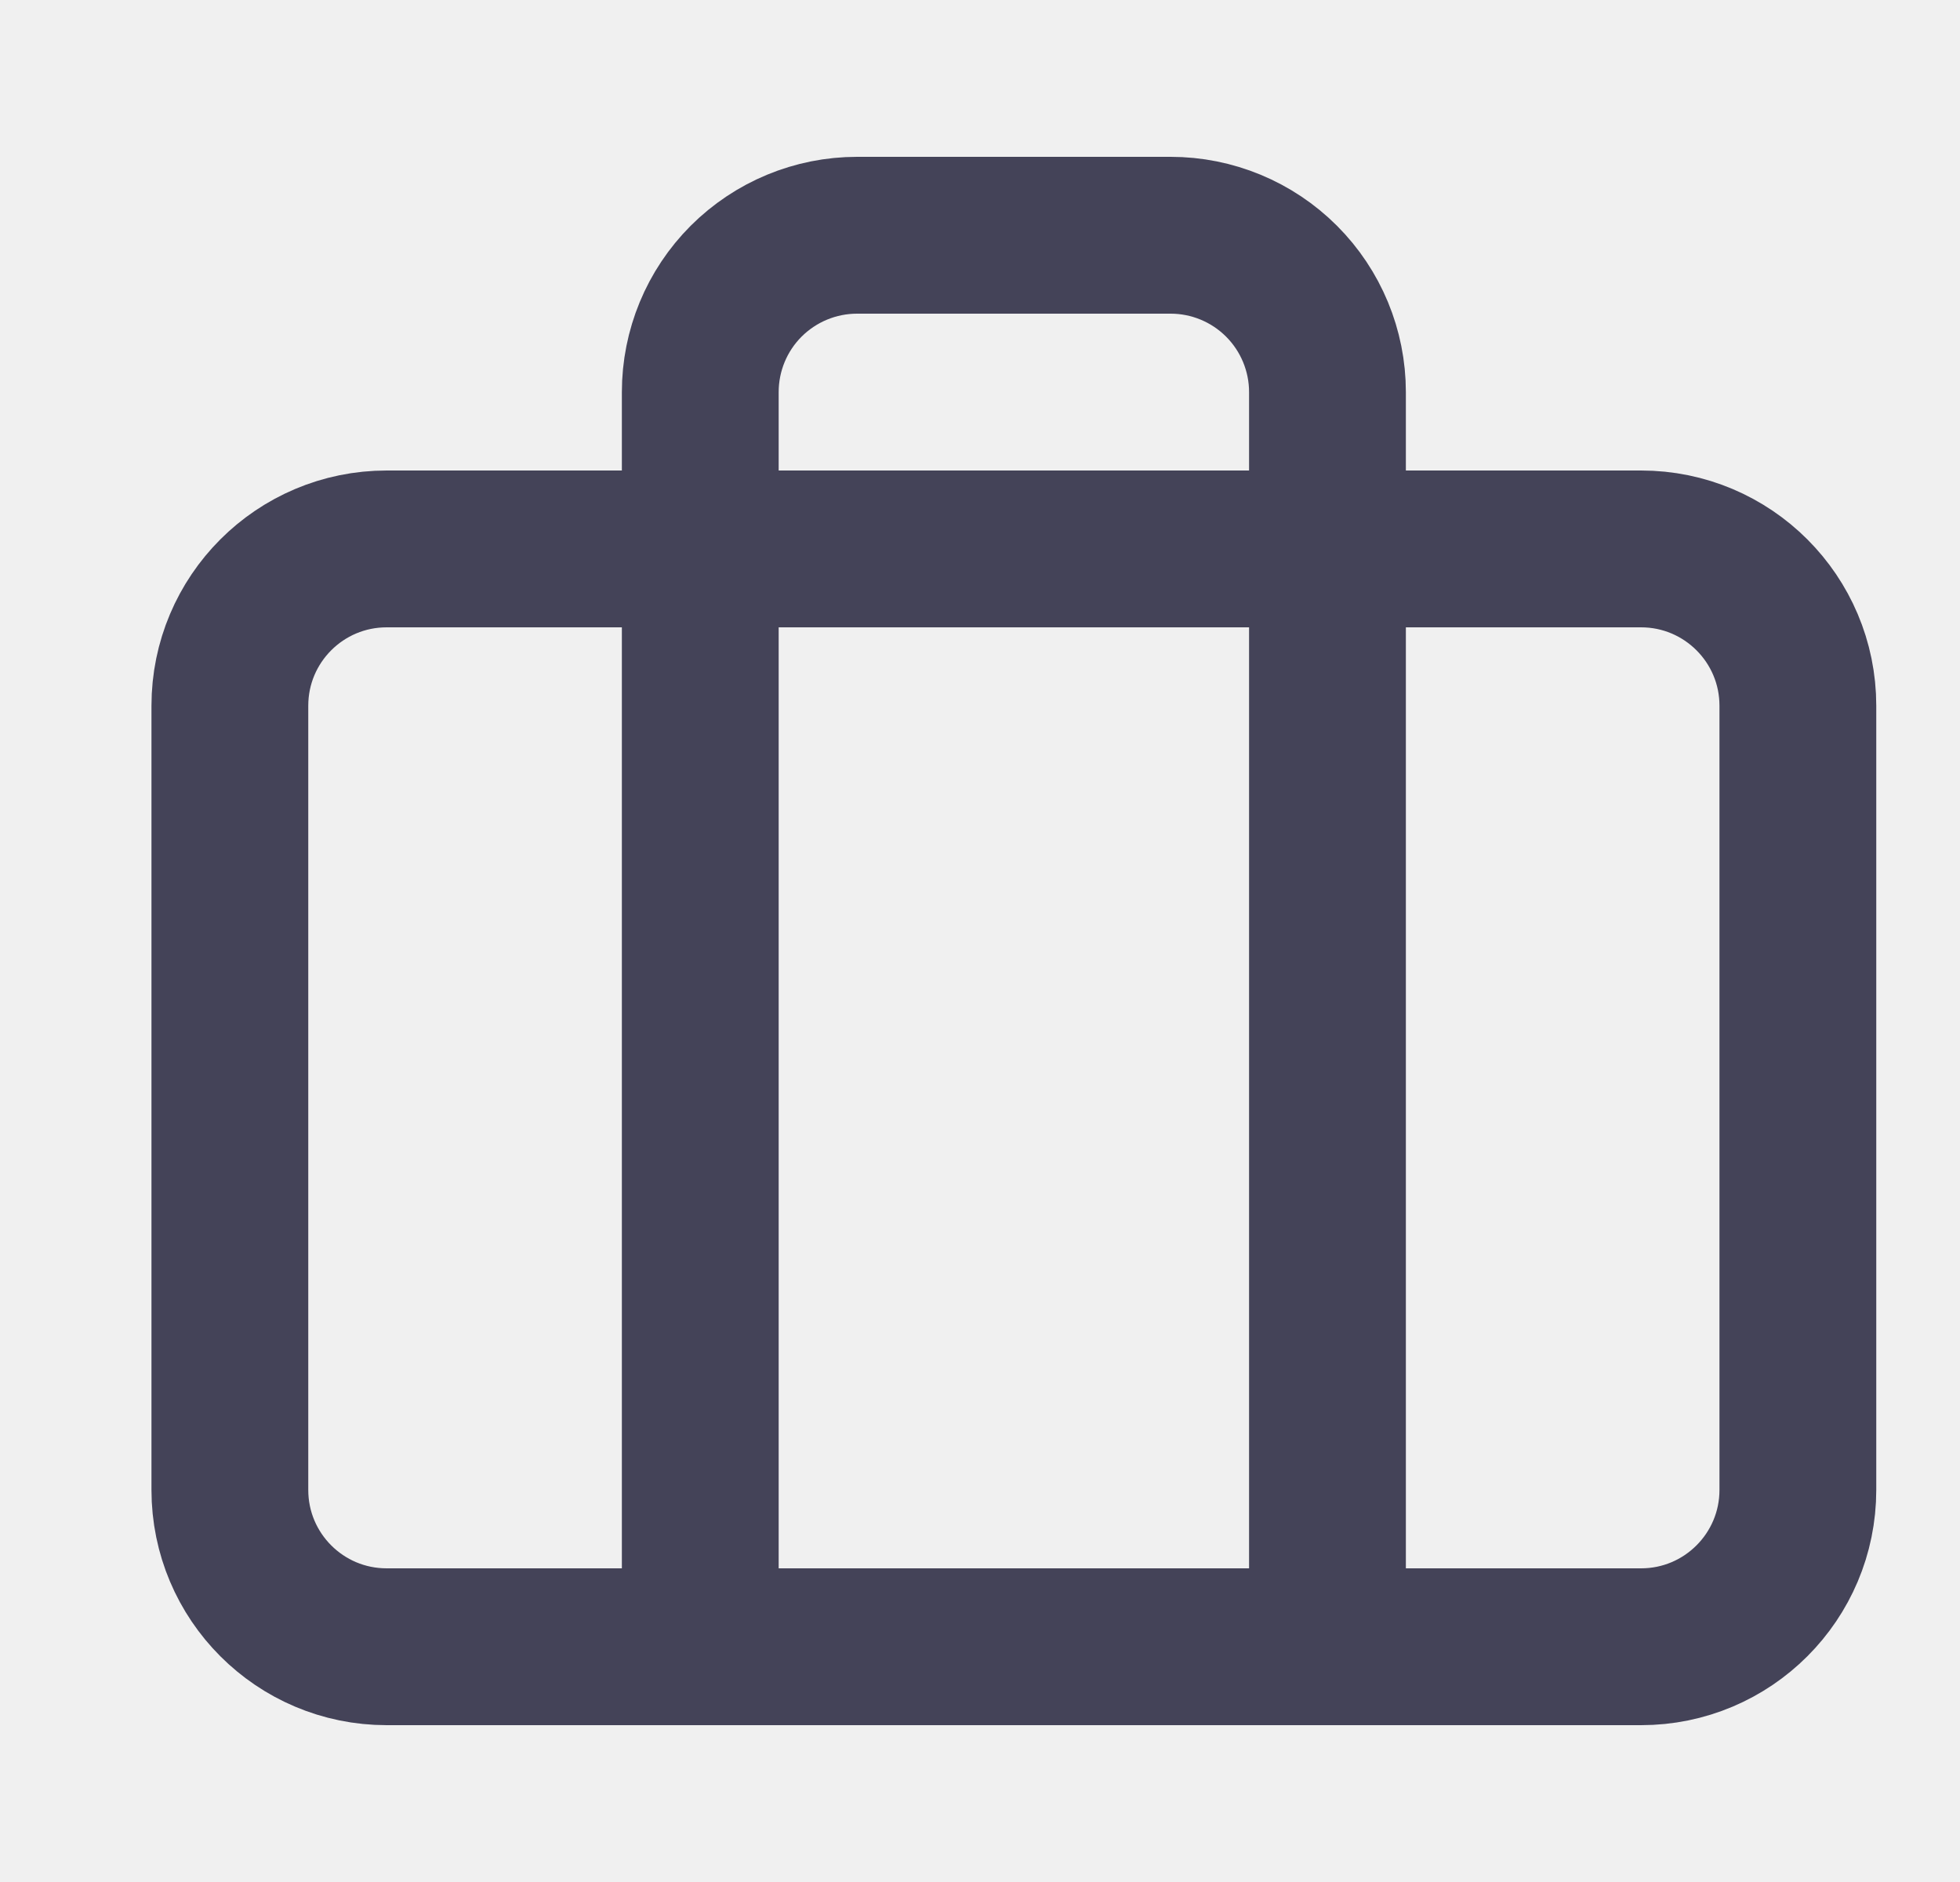
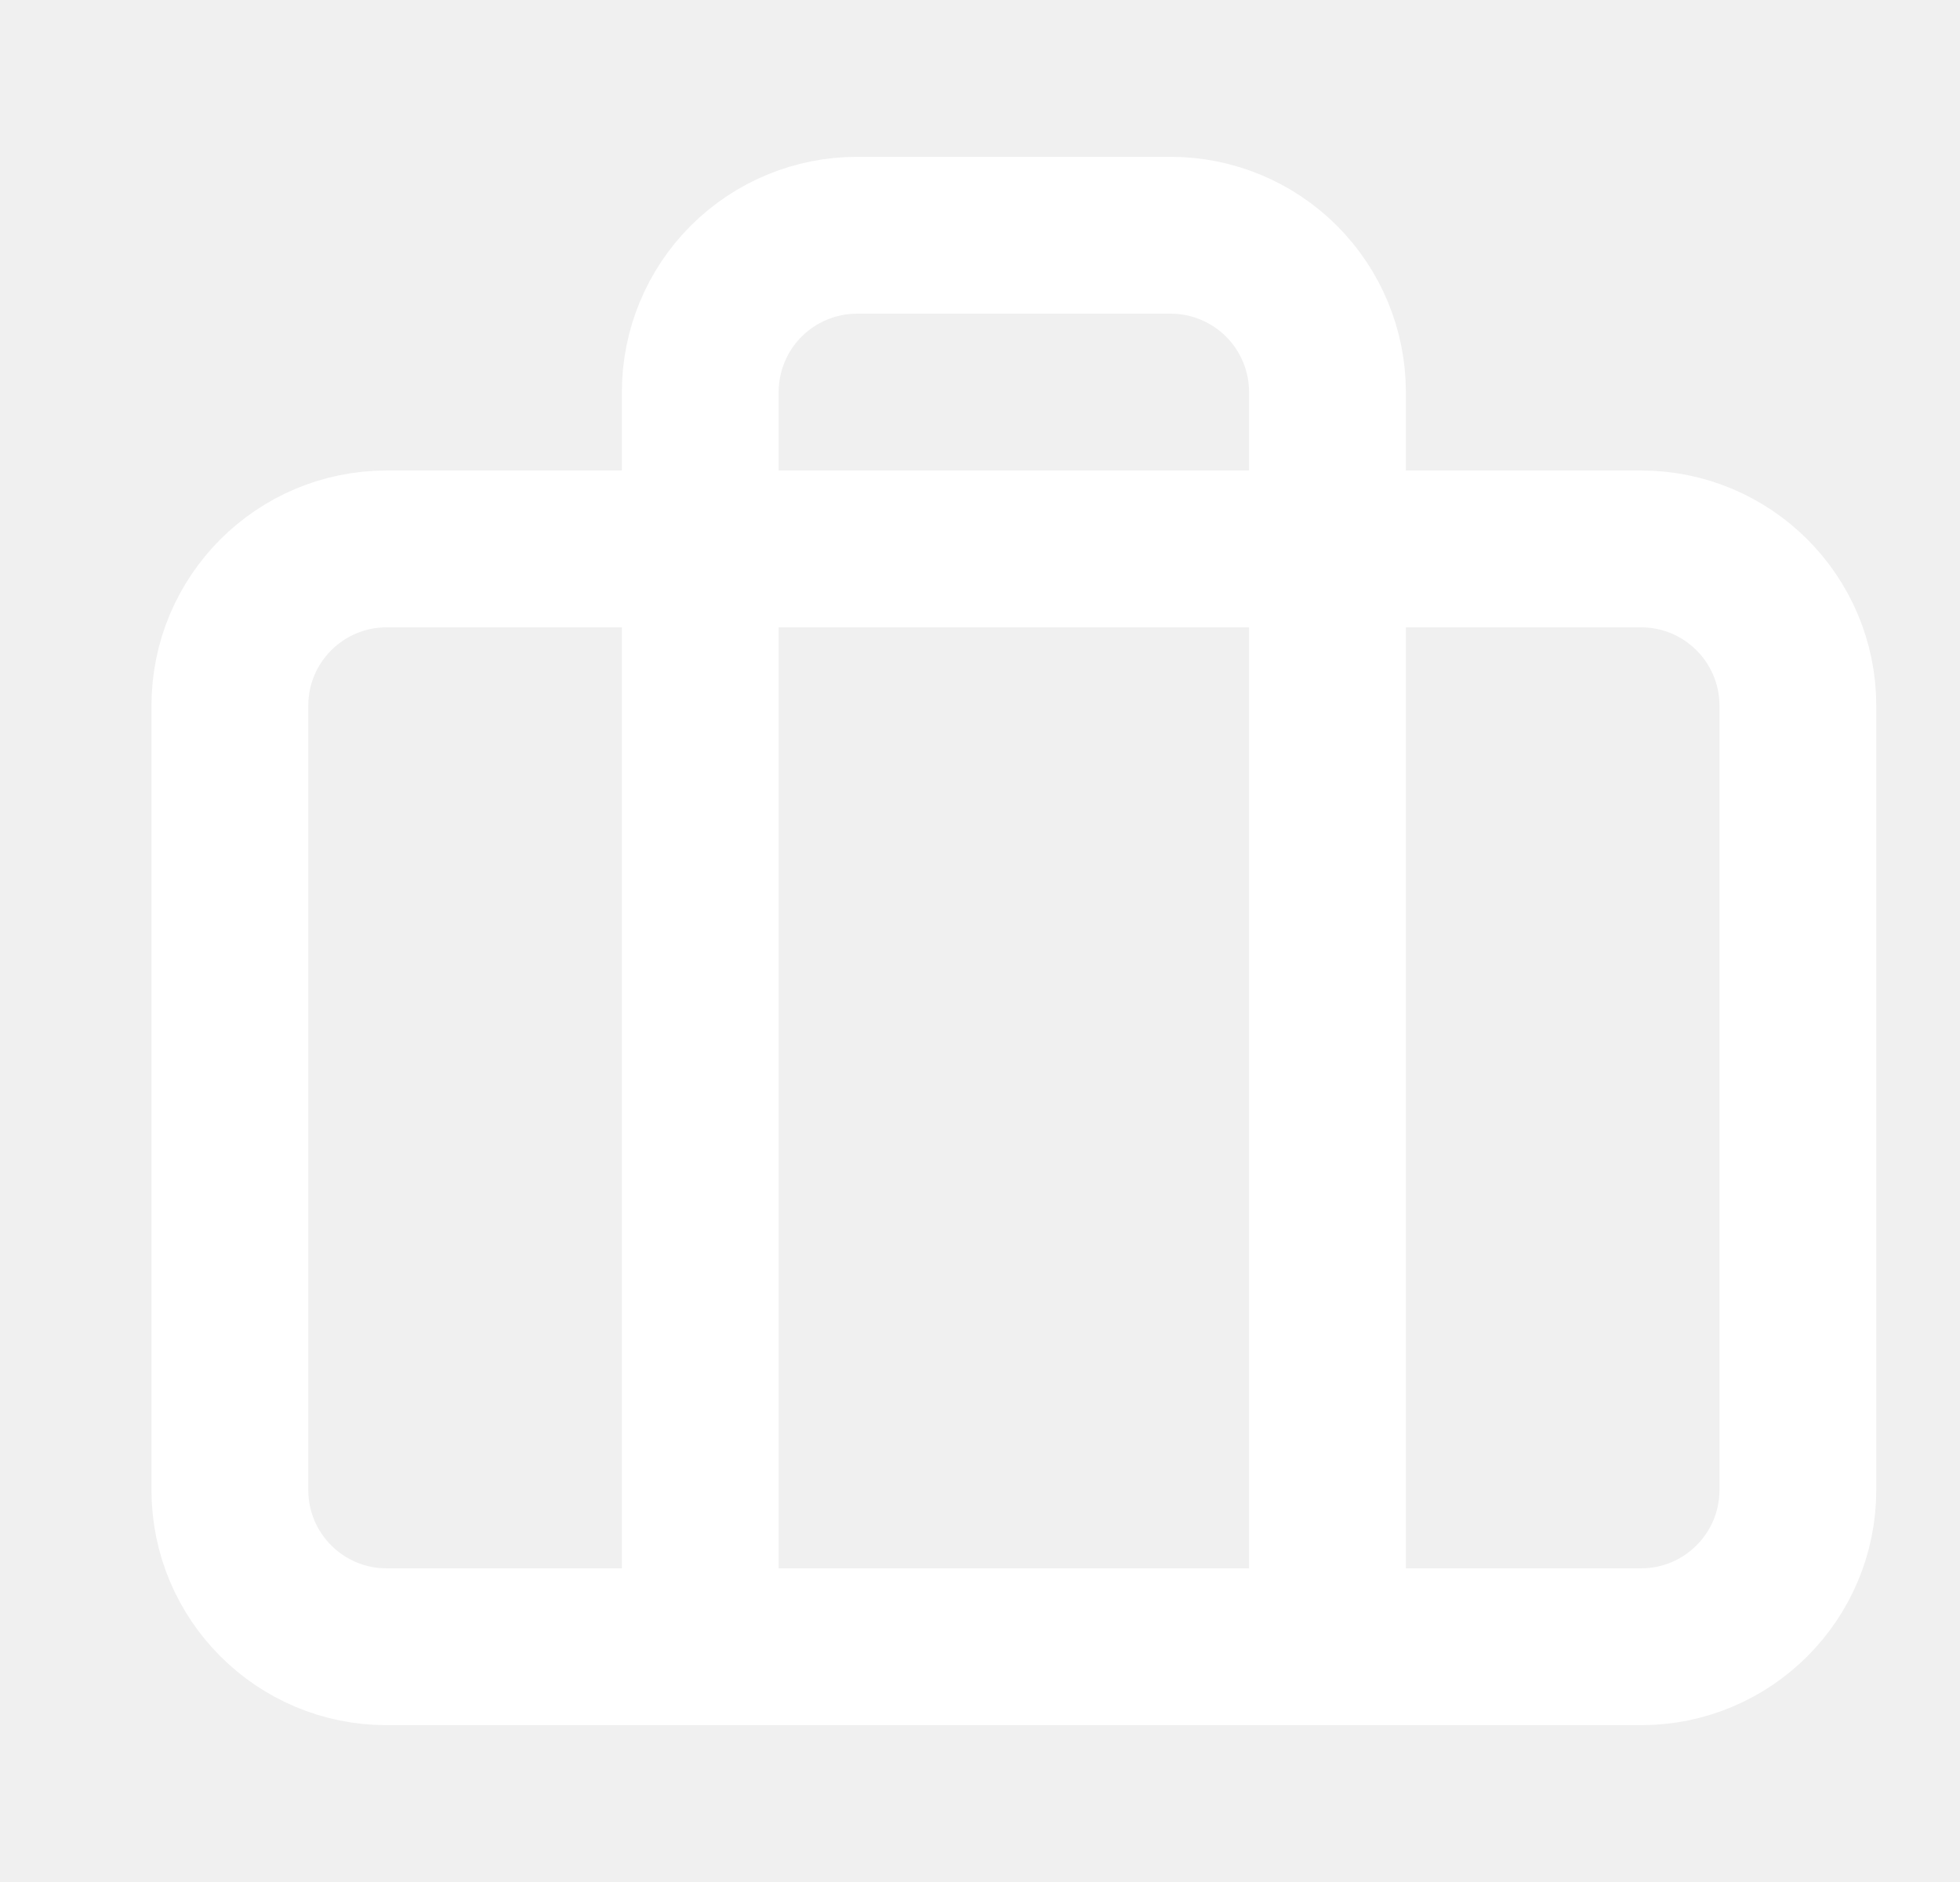
<svg xmlns="http://www.w3.org/2000/svg" width="25" height="24" viewBox="0 0 25 24" fill="none">
-   <path d="M20.932 7H4.932C3.827 7 2.932 7.895 2.932 9V19C2.932 20.105 3.827 21 4.932 21H20.932C22.036 21 22.932 20.105 22.932 19V9C22.932 7.895 22.036 7 20.932 7Z" stroke="#444358" stroke-width="2" stroke-linecap="round" stroke-linejoin="round" />
-   <path d="M16.932 21V5C16.932 4.47 16.721 3.961 16.346 3.586C15.971 3.211 15.462 3 14.932 3H10.932C10.401 3 9.893 3.211 9.517 3.586C9.142 3.961 8.932 4.47 8.932 5V21" stroke="#444358" stroke-width="2" stroke-linecap="round" stroke-linejoin="round" />
+   <path d="M20.932 7H4.932C3.827 7 2.932 7.895 2.932 9V19C2.932 20.105 3.827 21 4.932 21H20.932C22.036 21 22.932 20.105 22.932 19V9C22.932 7.895 22.036 7 20.932 7Z" stroke="white" stroke-width="2" stroke-linecap="round" stroke-linejoin="round" />
+   <path d="M16.932 21V5C16.932 4.47 16.721 3.961 16.346 3.586C15.971 3.211 15.462 3 14.932 3H10.932C10.401 3 9.893 3.211 9.517 3.586C9.142 3.961 8.932 4.47 8.932 5V21" stroke="white" stroke-width="2" stroke-linecap="round" stroke-linejoin="round" />
</svg>
